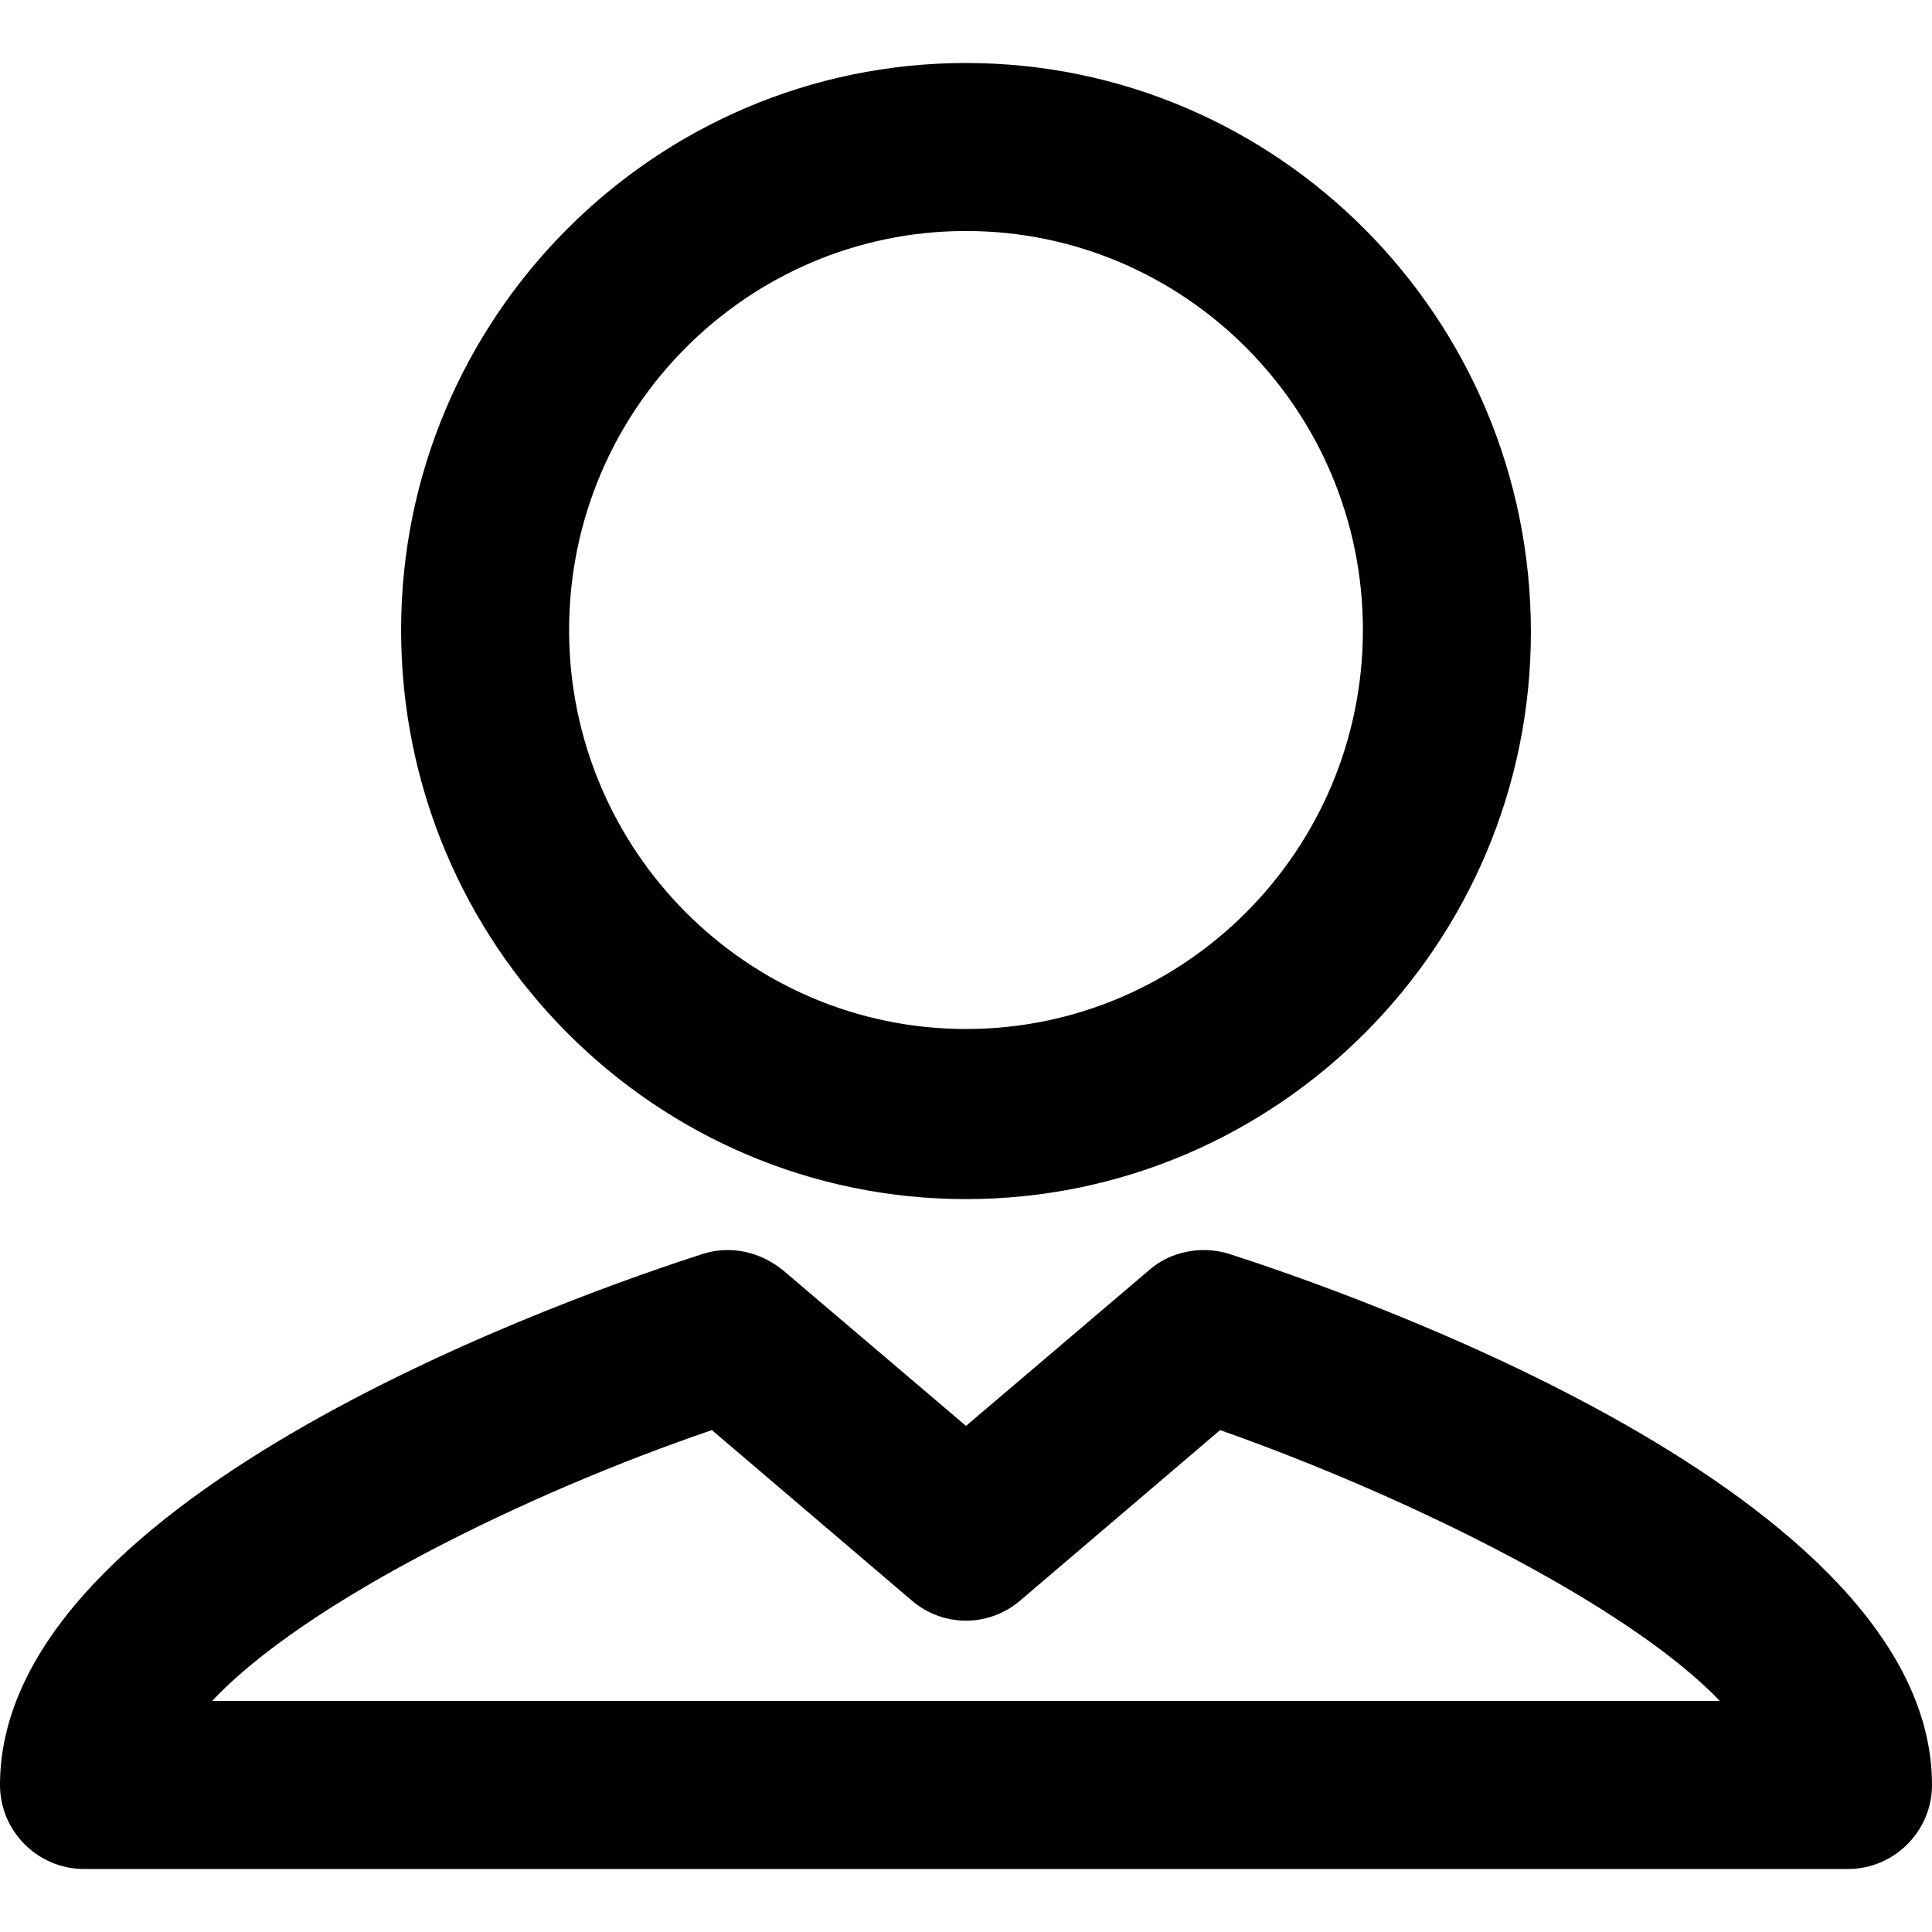
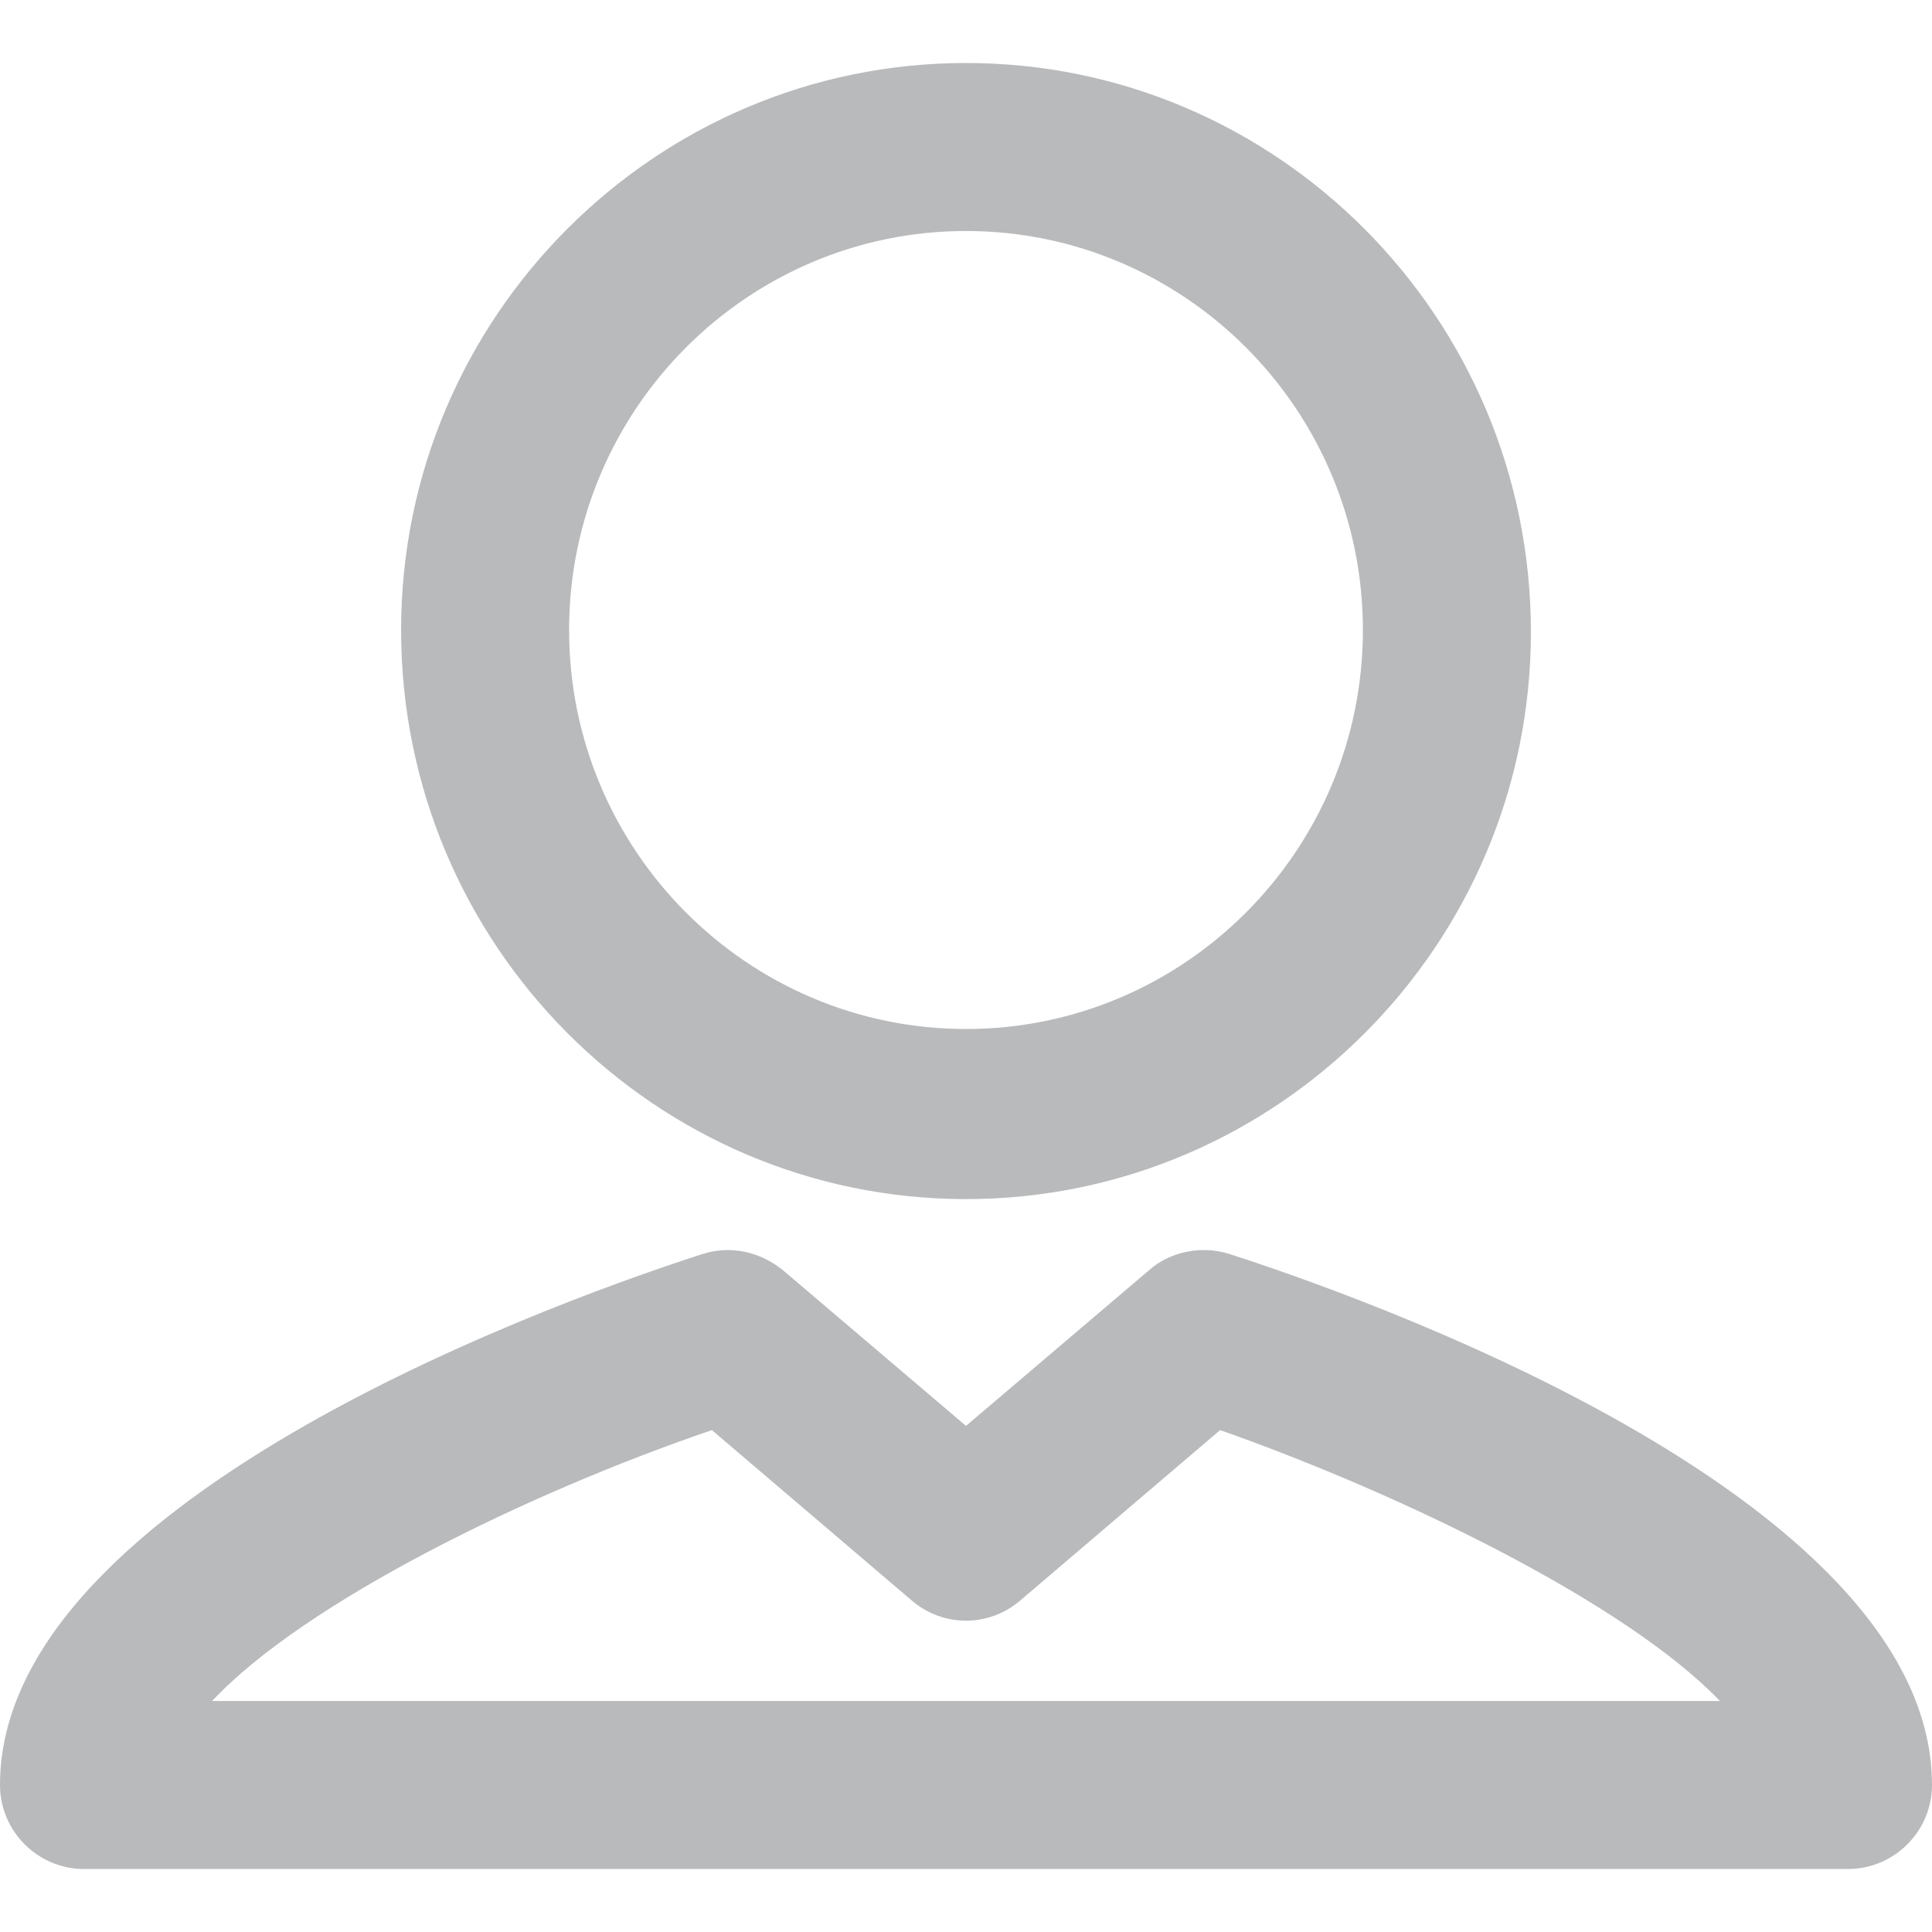
- <svg xmlns="http://www.w3.org/2000/svg" version="1.1" id="Layer_1" x="0px" y="0px" width="92px" height="92px" viewBox="0 0 92 92" enable-background="new 0 0 92 92" xml:space="preserve">
-   <path id="XMLID_1253_" d="M46,57.1c14.8,0,26.9-12.1,26.9-27C72.9,15.1,60.8,3,46,3S19.1,15.1,19.1,30C19.1,45,31.2,57.1,46,57.1z   M46,11c10.4,0,18.9,8.5,18.9,19c0,10.5-8.5,19-18.9,19s-18.9-8.5-18.9-19C27.1,19.5,35.6,11,46,11z M58.5,59.7  c-1.3-0.4-2.8-0.1-3.8,0.8L46,67.9l-8.7-7.4c-1.1-0.9-2.5-1.2-3.8-0.8C27.9,61.5,0,71.1,0,85c0,2.2,1.8,4,4,4h84c2.2,0,4-1.8,4-4  C92,71.1,64.1,61.5,58.5,59.7z M10.1,81c4.4-4.7,15-9.9,23.8-12.9l9.5,8.1c1.5,1.3,3.7,1.3,5.2,0l9.5-8.1  c8.8,3.1,19.4,8.3,23.8,12.9H10.1z" />
+ <svg xmlns="http://www.w3.org/2000/svg" version="1.1" id="Layer_1" x="0px" y="0px" viewBox="0 0 92 92" style="enable-background:new 0 0 92 92;" xml:space="preserve">
+   <style type="text/css">
+ 	.st0{fill:#B8BABC;}
+ </style>
+   <path id="XMLID_1253_" class="st0" d="M46,57.1c14.8,0,26.9-12.1,26.9-27C72.9,15.1,60.8,3,46,3S19.1,15.1,19.1,30  C19.1,45,31.2,57.1,46,57.1z M46,11c10.4,0,18.9,8.5,18.9,19S56.4,49,46,49s-18.9-8.5-18.9-19S35.6,11,46,11z M58.5,59.7  c-1.3-0.4-2.8-0.1-3.8,0.8L46,67.9l-8.7-7.4c-1.1-0.9-2.5-1.2-3.8-0.8C27.9,61.5,0,71.1,0,85c0,2.2,1.8,4,4,4h84c2.2,0,4-1.8,4-4  C92,71.1,64.1,61.5,58.5,59.7z M10.1,81c4.4-4.7,15-9.9,23.8-12.9l9.5,8.1c1.5,1.3,3.7,1.3,5.2,0l9.5-8.1  c8.8,3.1,19.4,8.3,23.8,12.9H10.1z" />
</svg>
